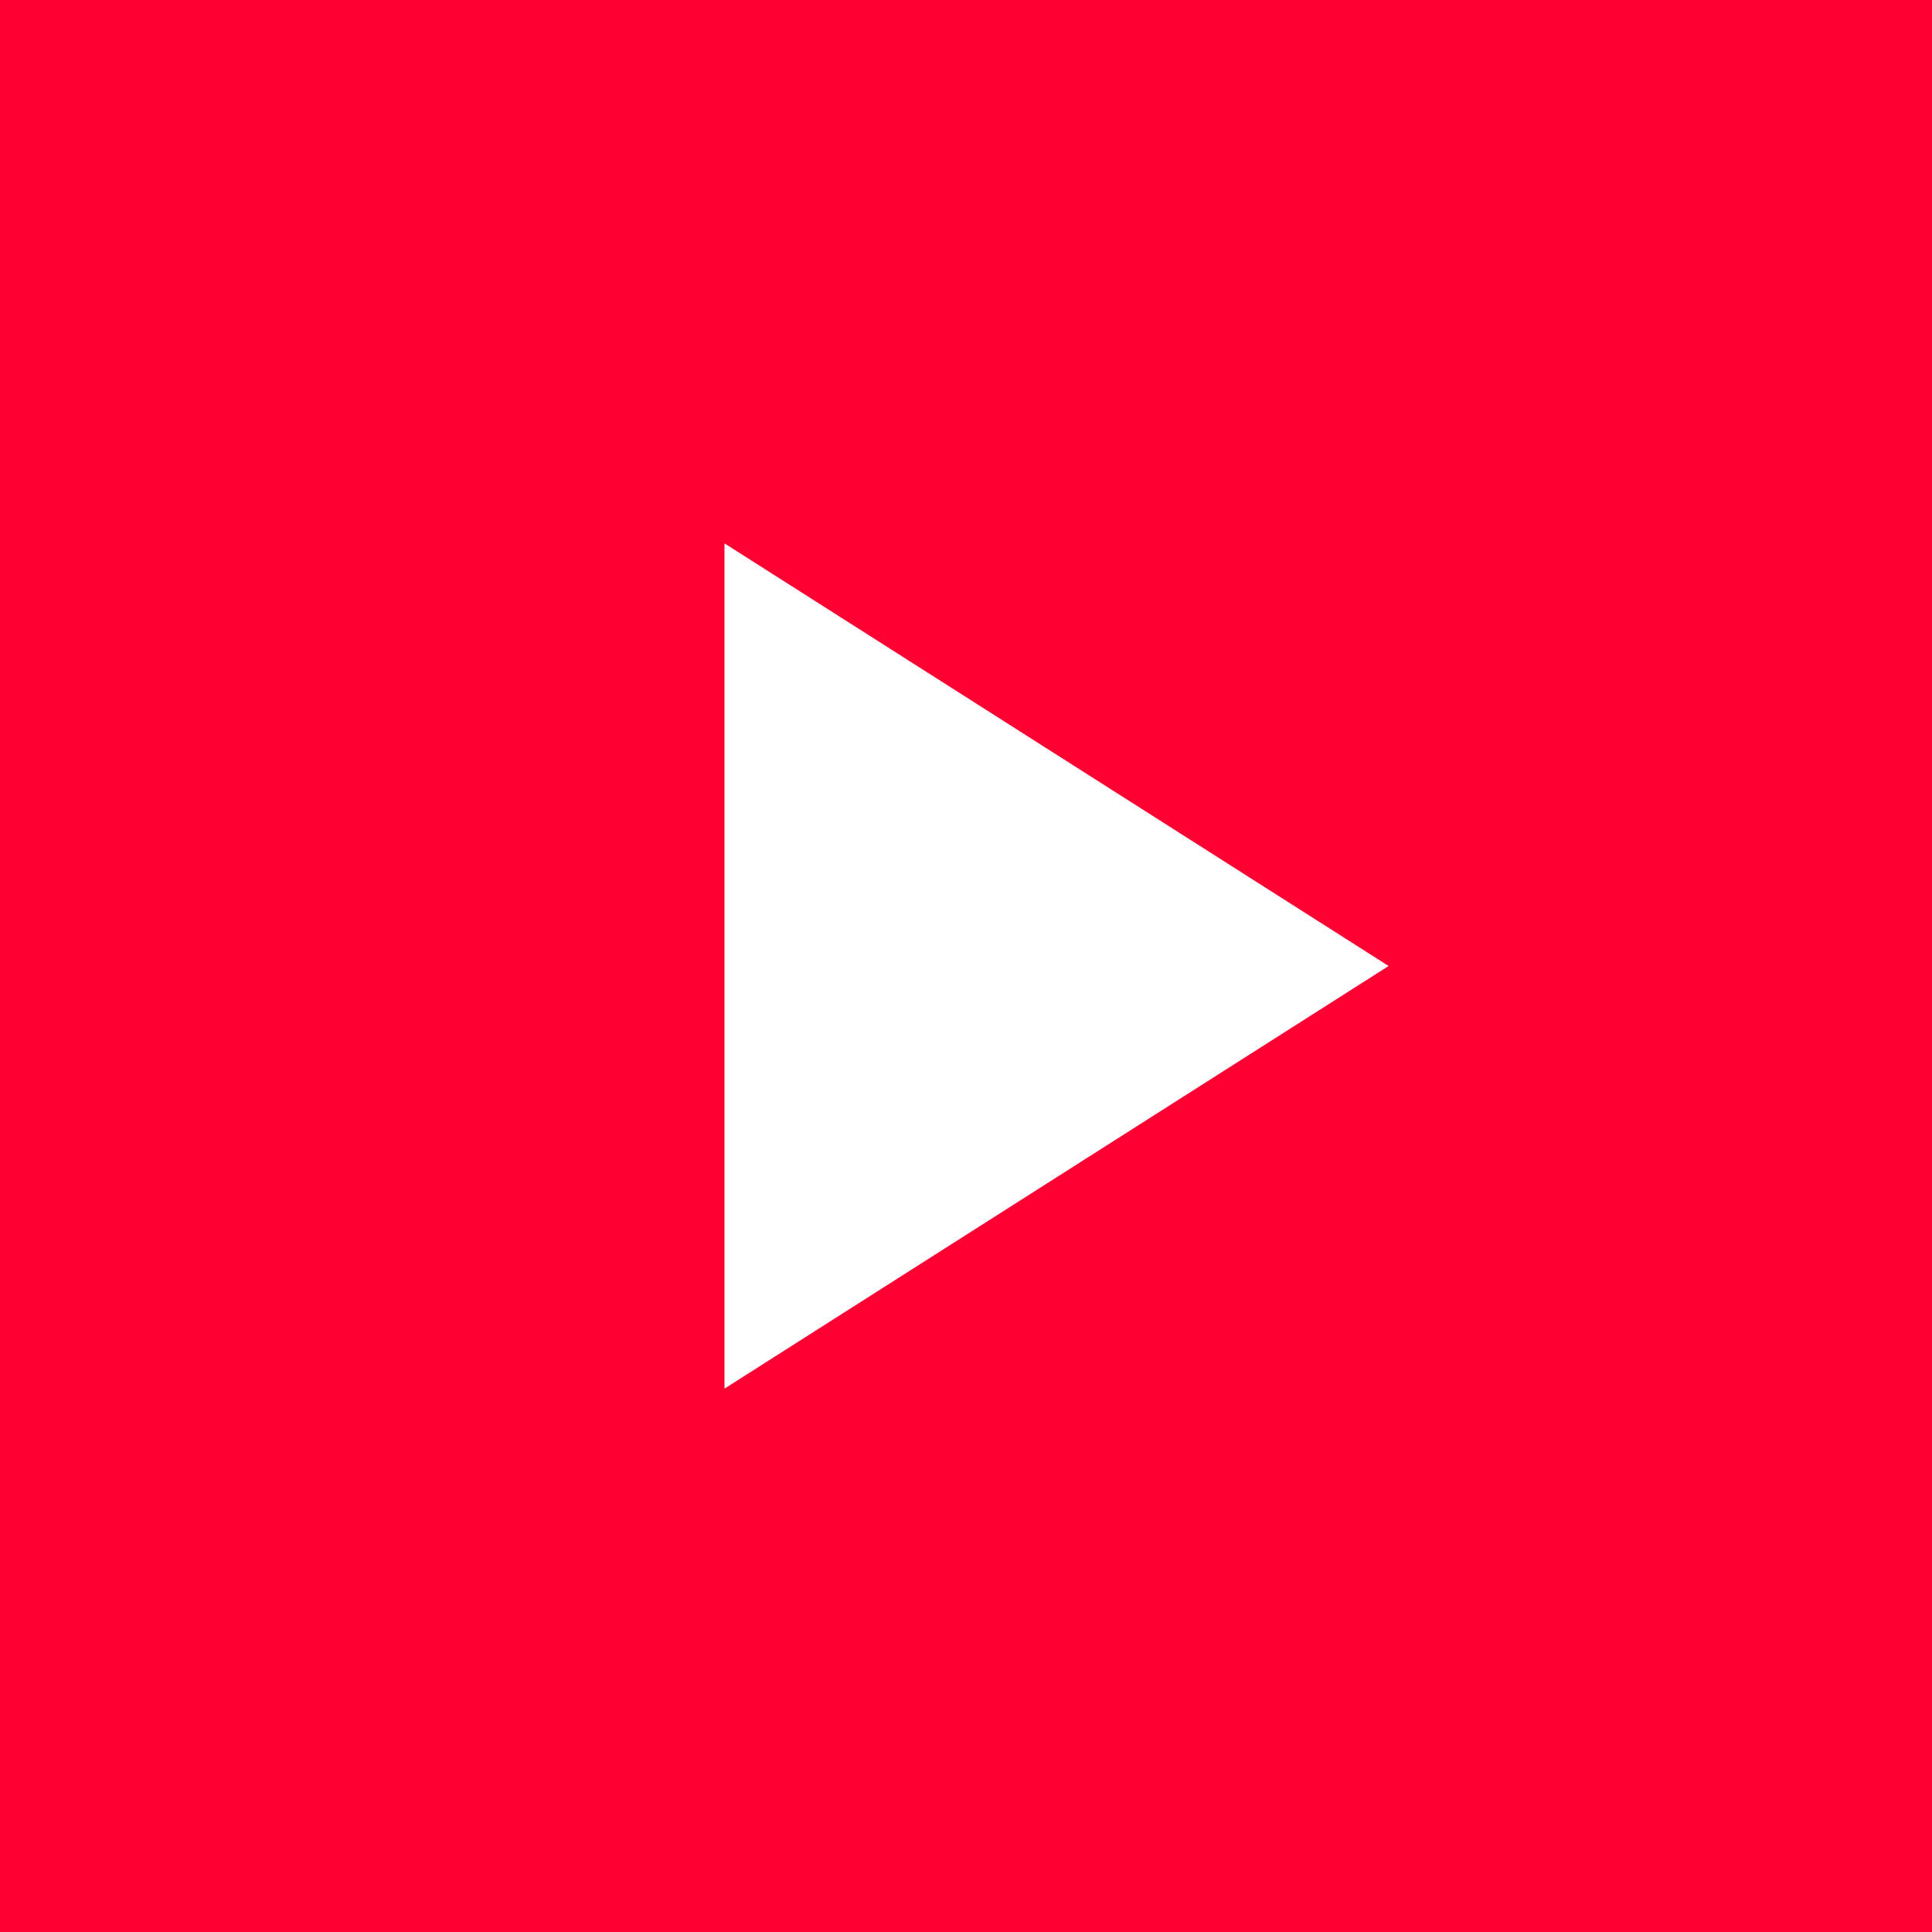
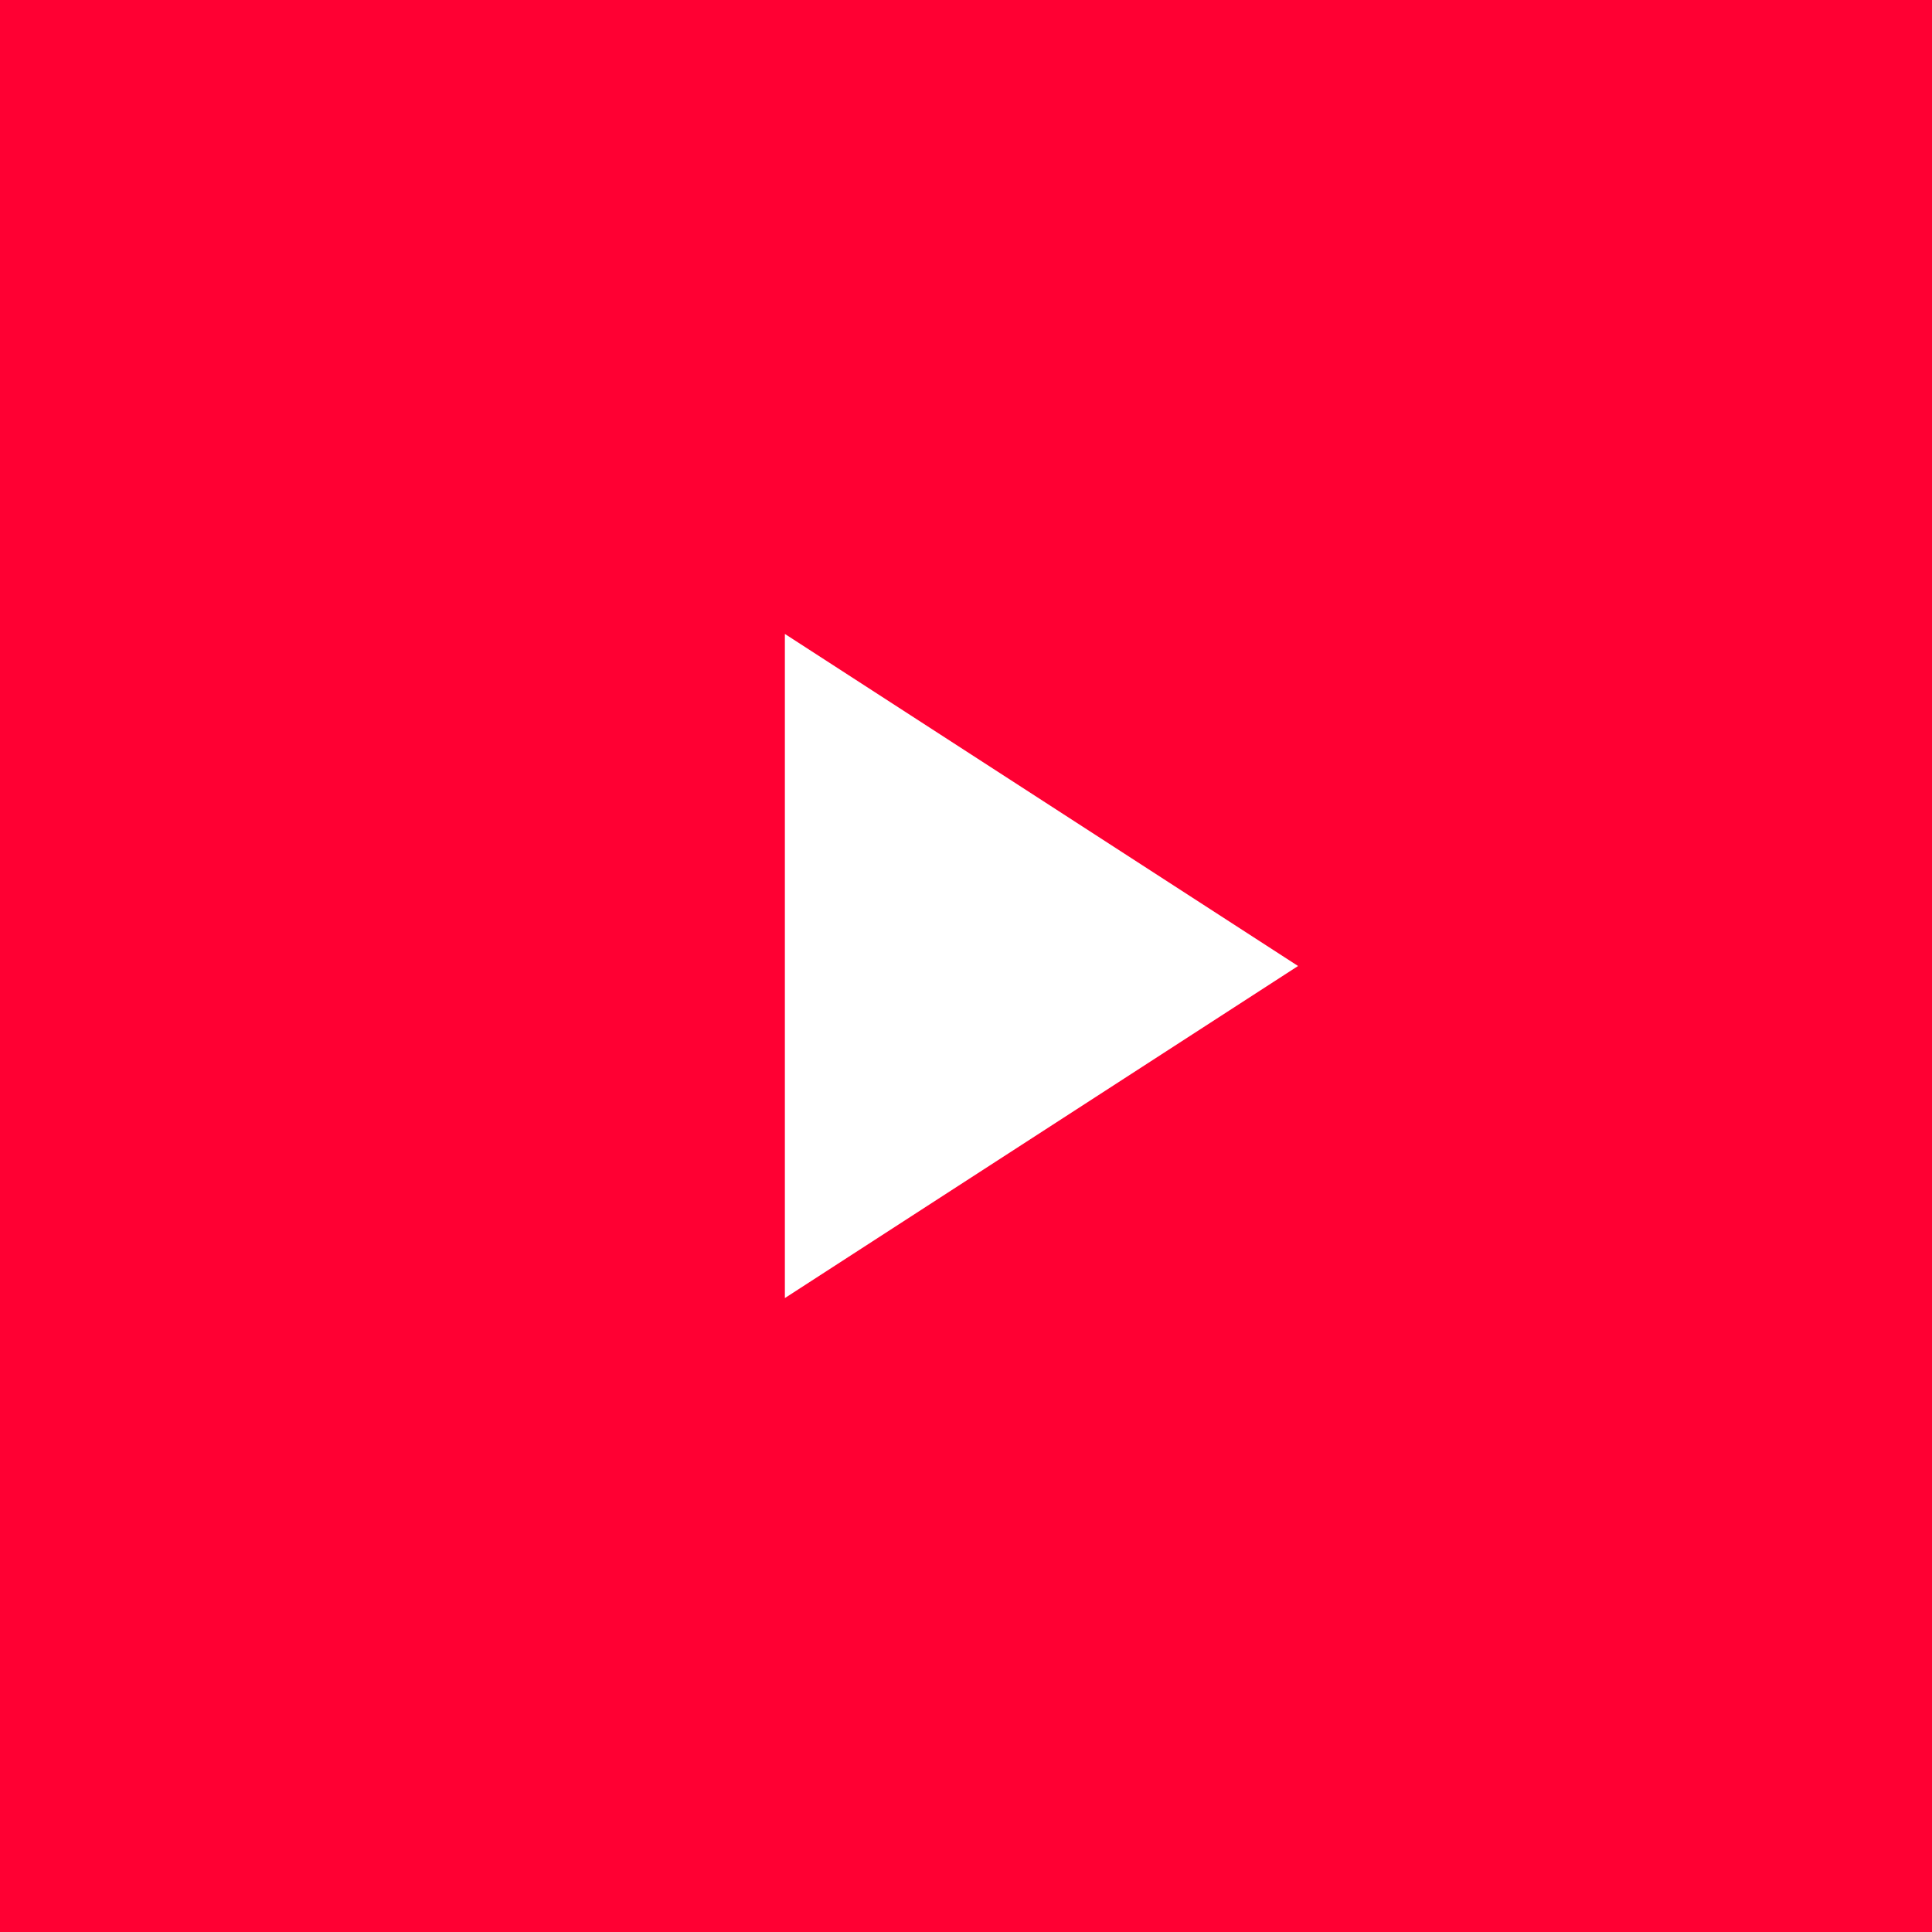
<svg xmlns="http://www.w3.org/2000/svg" width="512" height="512" viewBox="0 0 512 512" fill="none">
  <rect width="512" height="512" fill="#FF0033" />
-   <path d="M192 144V368L368 256L192 144Z" fill="white" />
+   <path d="M208 168V344L344 256L208 168Z" fill="white" />
</svg>
